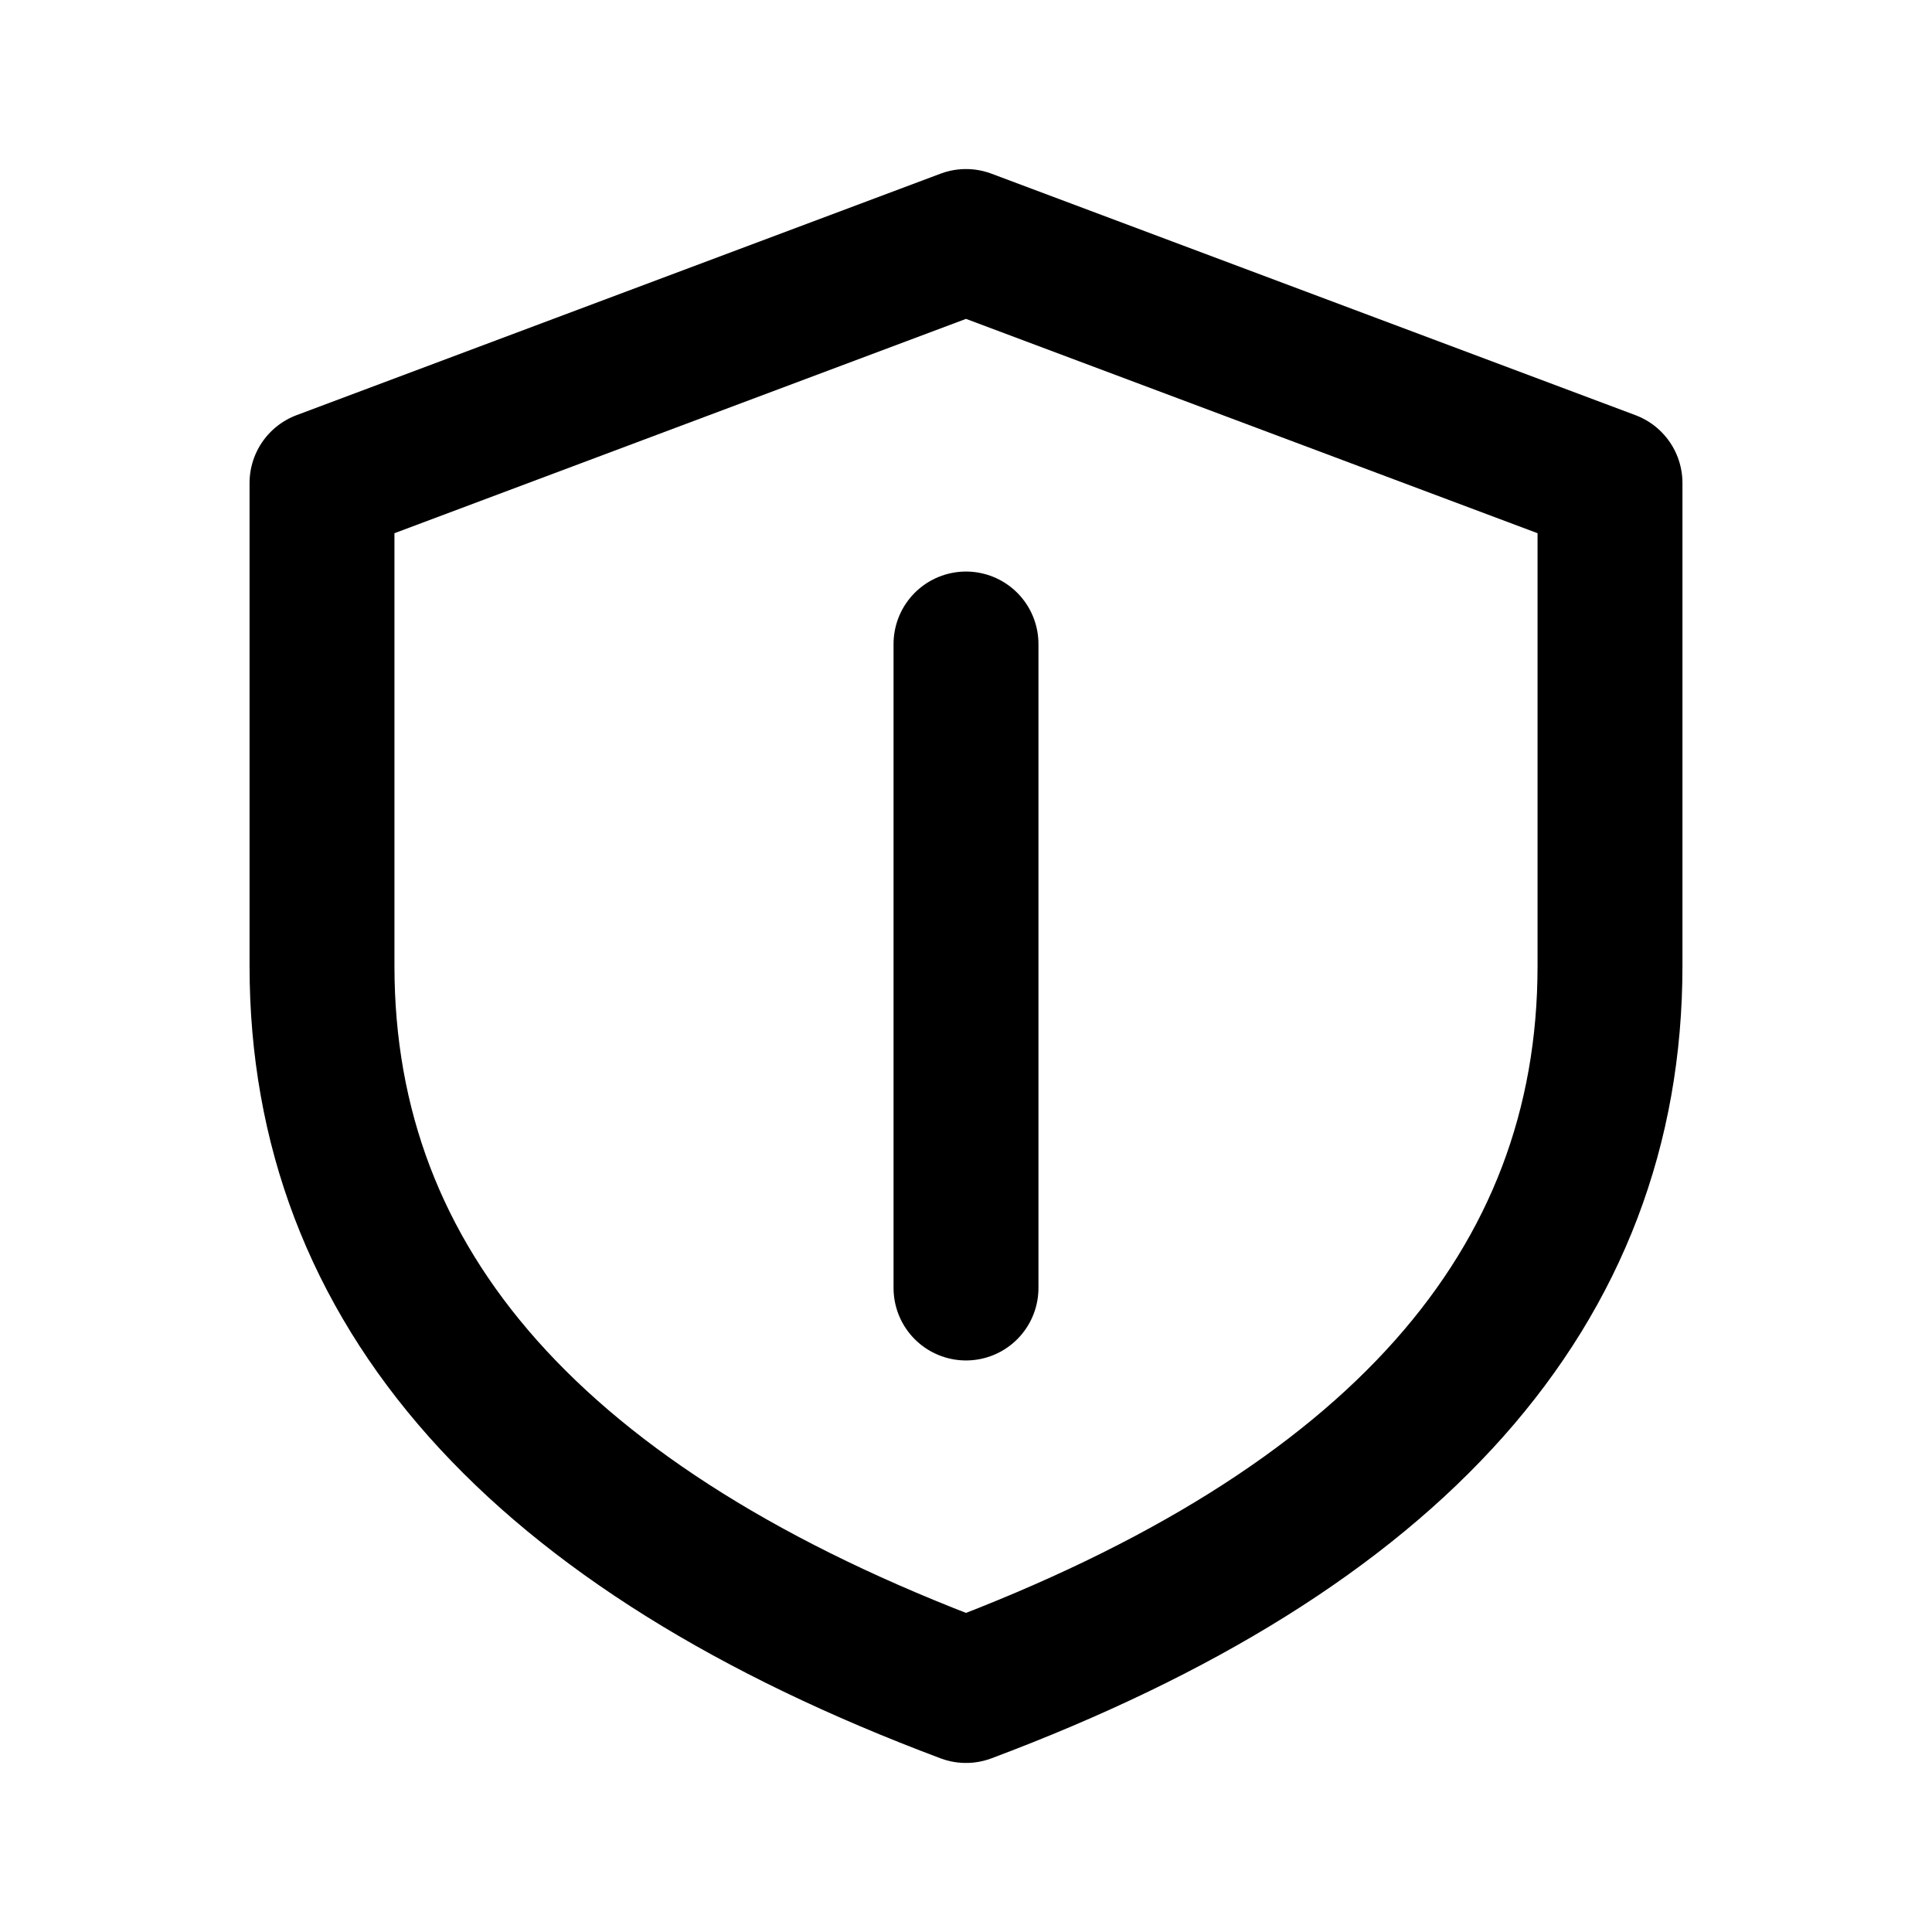
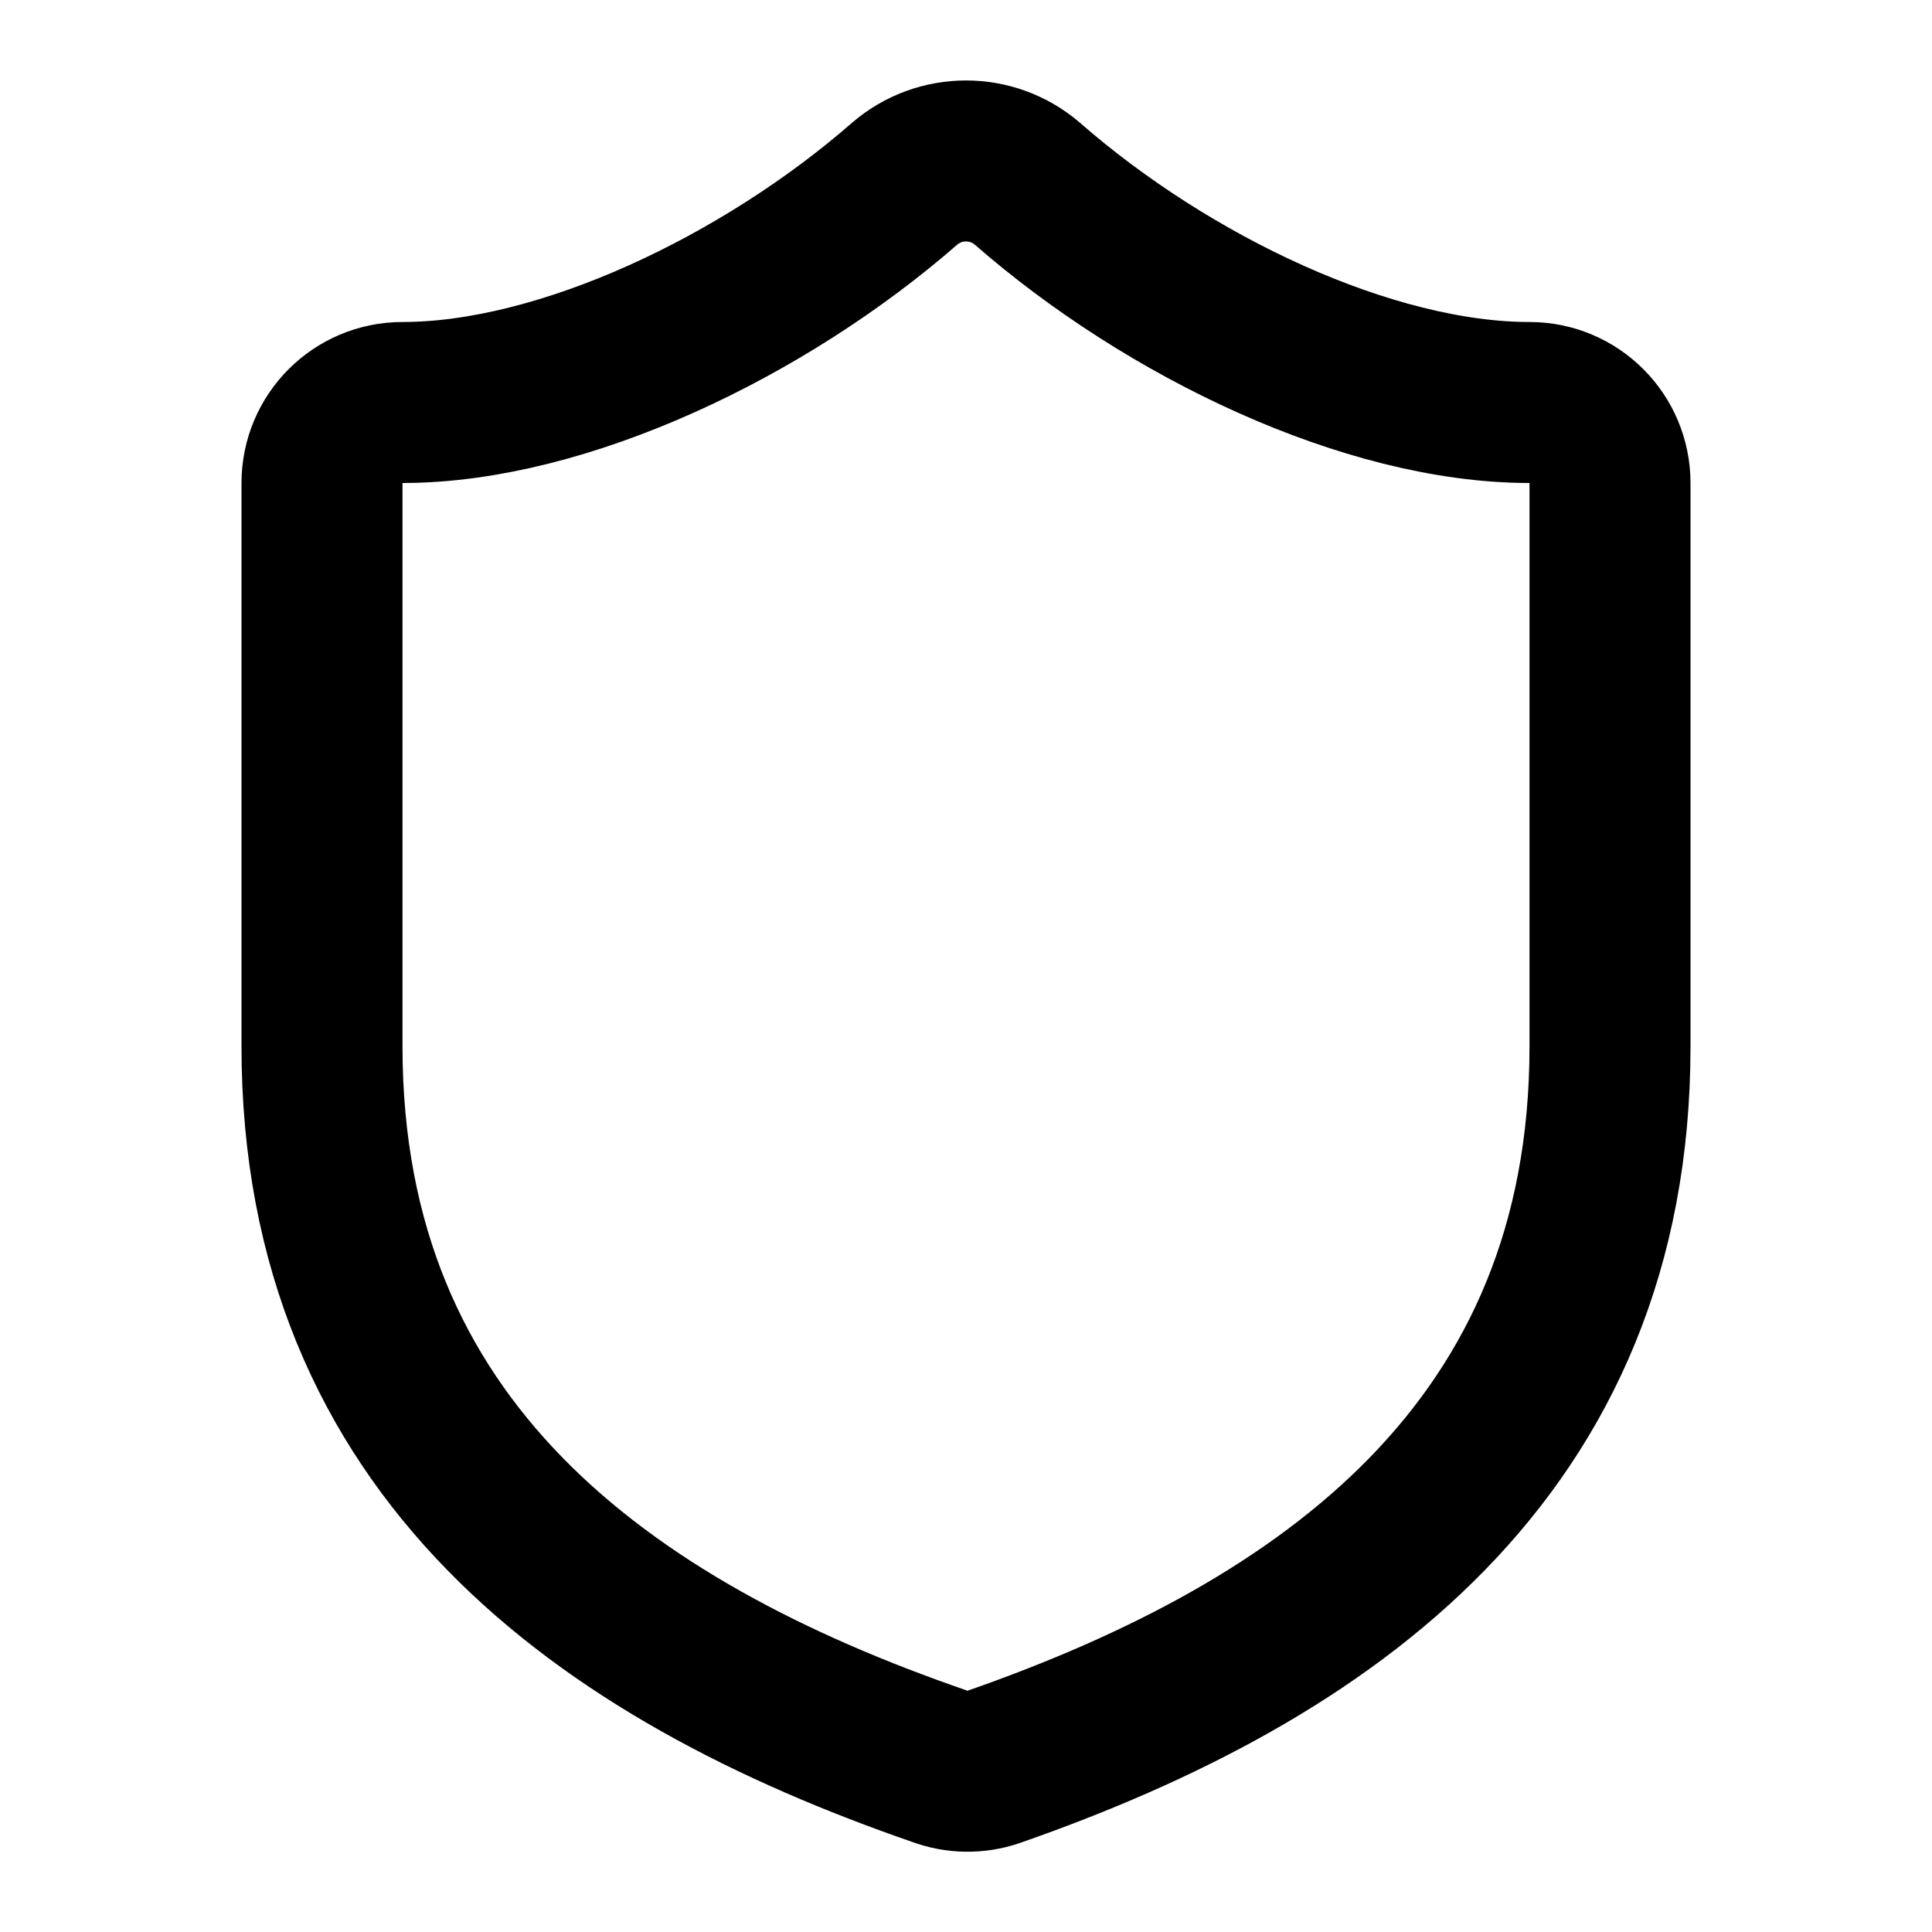
- <svg xmlns="http://www.w3.org/2000/svg" viewBox="0 0 24 24" fill="none" stroke="currentColor" stroke-width="1.8" stroke-linecap="round" stroke-linejoin="round">
-   <path d="M12 3 L20 6 V12 Q20 18 12 21 Q4 18 4 12 V6 Z" />
-   <path d="M12 8 V16" />
+ <svg xmlns="http://www.w3.org/2000/svg" viewBox="0 0 24 24" fill="none" stroke="currentColor" stroke-width="2" stroke-linecap="round" stroke-linejoin="round">
+   <path d="M20 13c0 5-3.5 7.5-7.66 8.95a1 1 0 0 1-.67-.01C7.5 20.5 4 18 4 13V6a1 1 0 0 1 1-1c2 0 4.5-1.2 6.24-2.72a1.17 1.17 0 0 1 1.52 0C14.51 3.81 17 5 19 5a1 1 0 0 1 1 1z" />
</svg>
